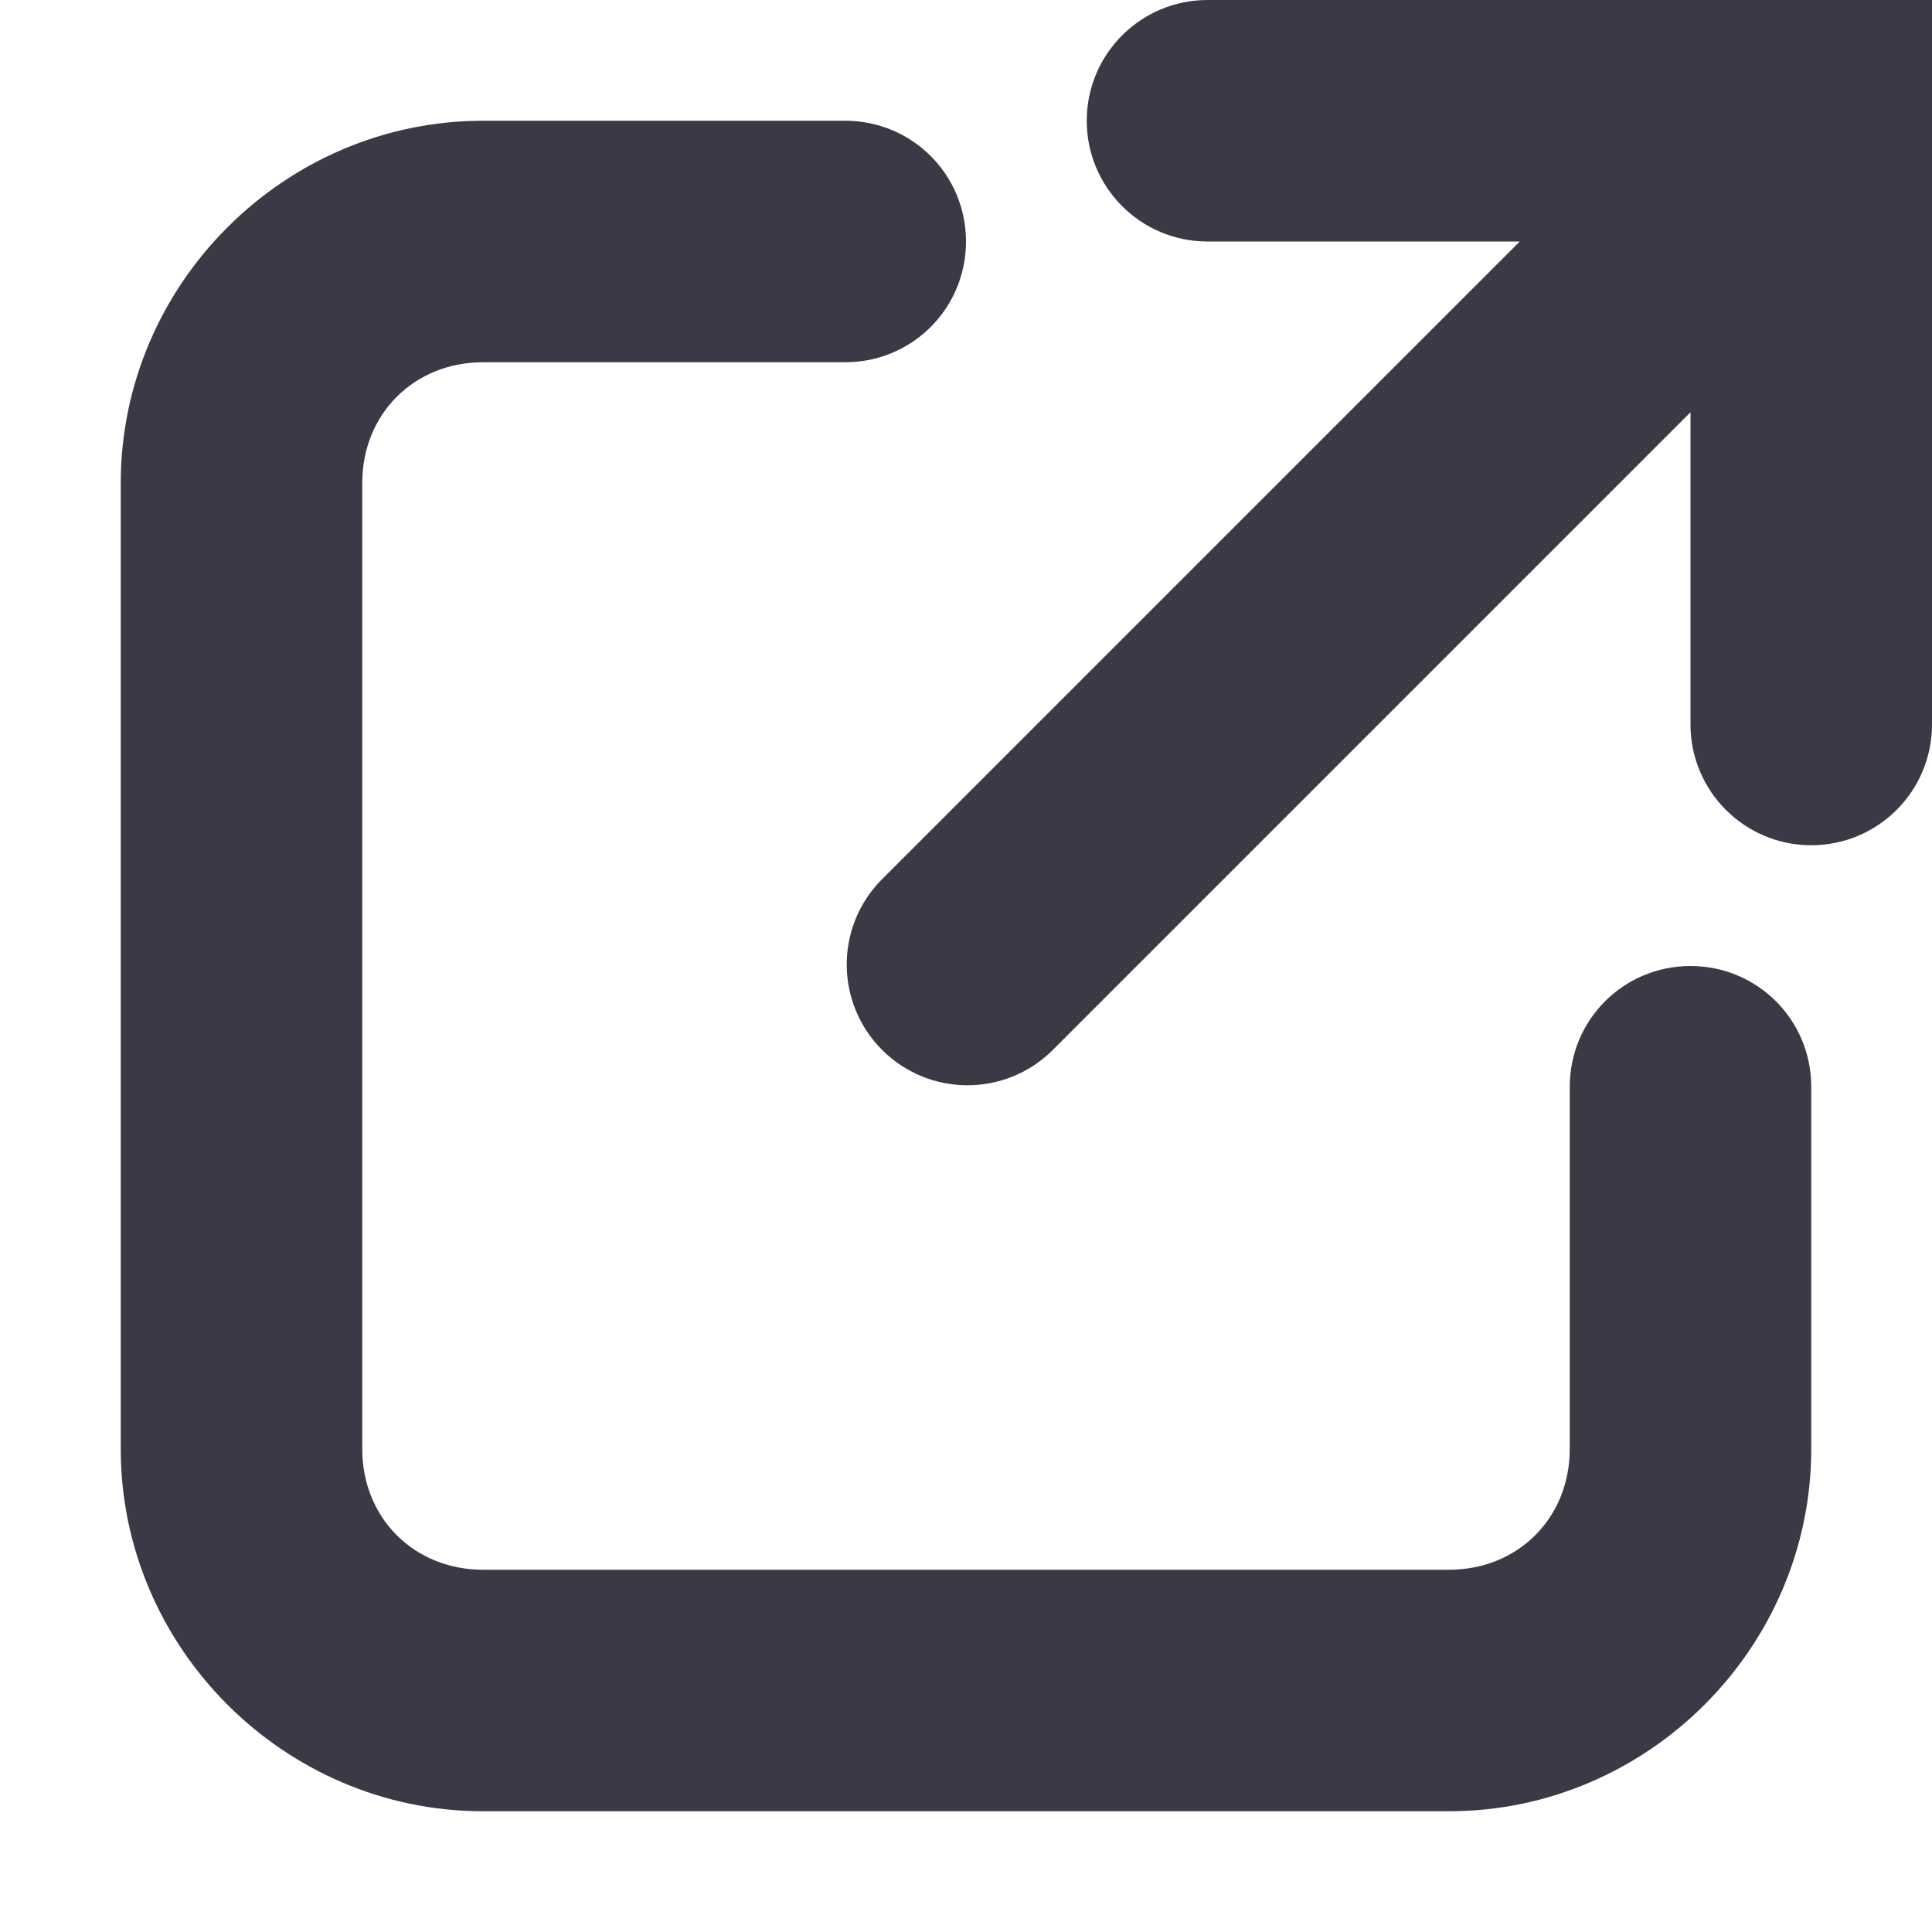
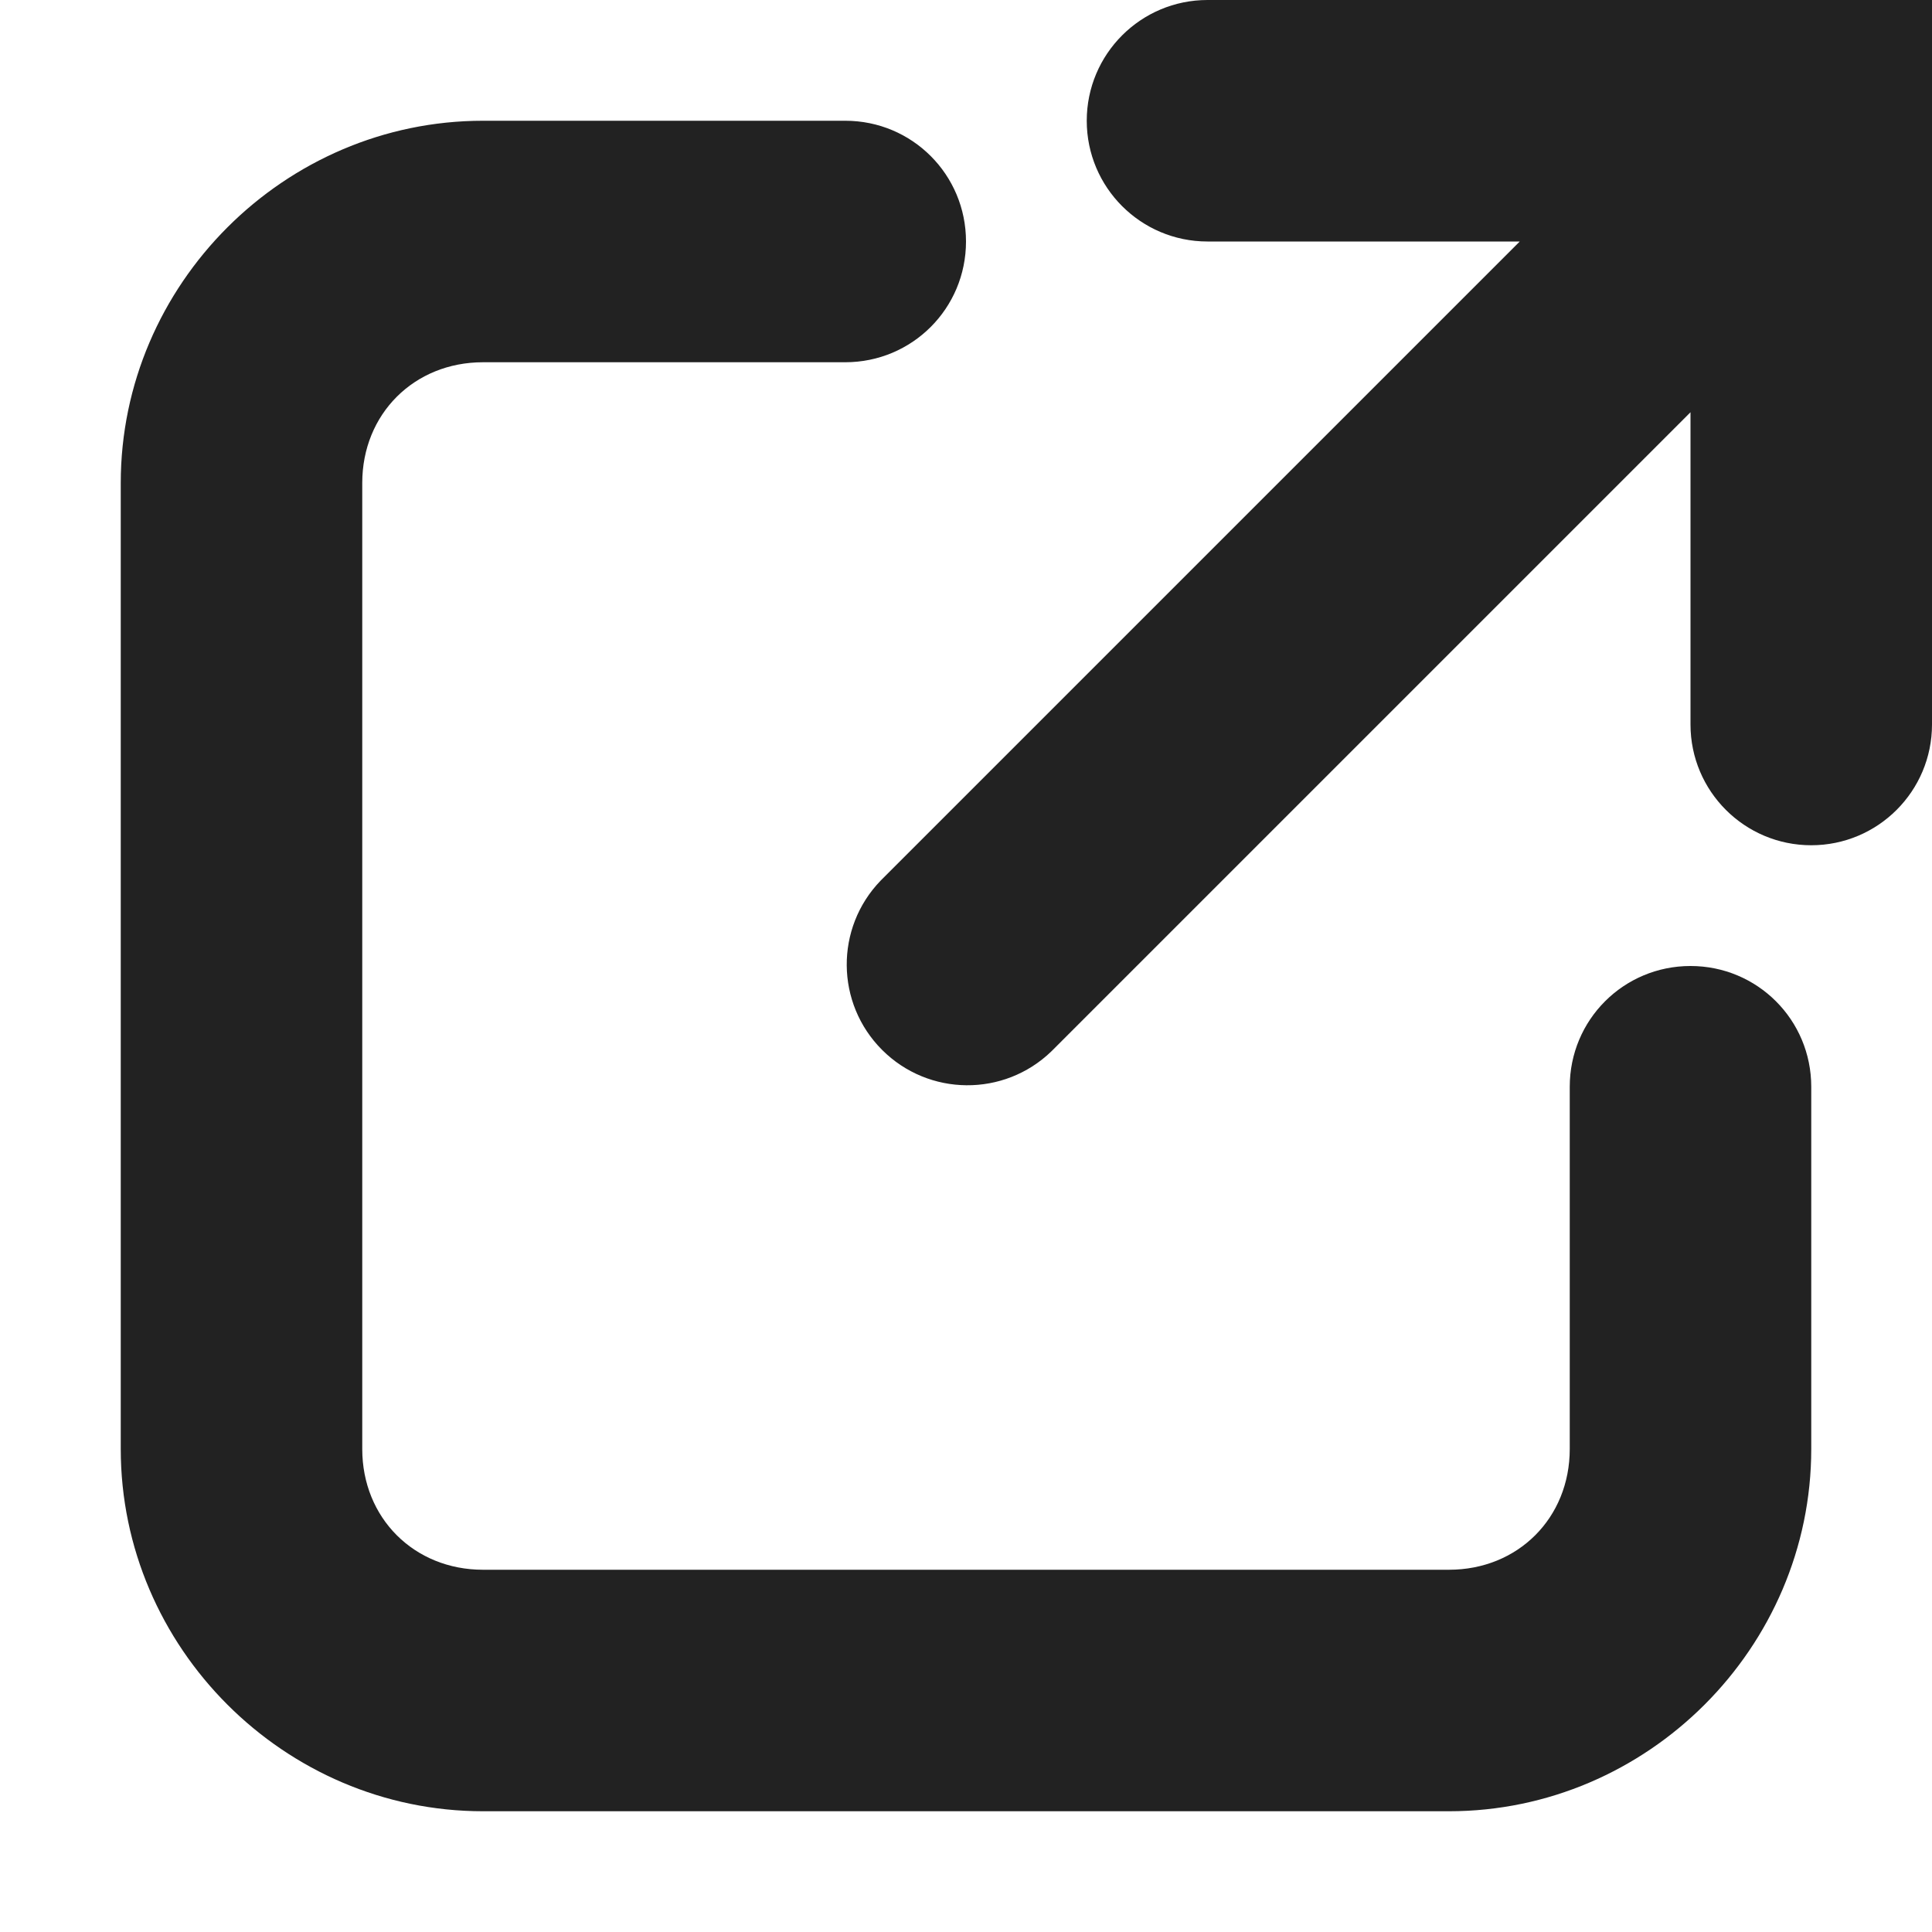
- <svg xmlns="http://www.w3.org/2000/svg" height="16" width="16">
-   <path d="M10 0a1 1 0 0 0 0 2h2.586L7.293 7.293a1 1 0 0 0 1.414 1.414L14 3.414V6a1 1 0 1 0 2 0V0h-1ZM4 1C2.355 1 1 2.355 1 4v8c0 1.645 1.355 3 3 3h8c1.645 0 3-1.355 3-3V9c0-.554-.446-1-1-1s-1 .446-1 1v3c0 .571-.429 1-1 1H4c-.571 0-1-.429-1-1V4c0-.571.429-1 1-1h3c.554 0 1-.446 1-1s-.446-1-1-1Z" style="fill:#3d3846" />
+ <svg xmlns="http://www.w3.org/2000/svg" width="16" height="16">
+   <path d="M10 0a1 1 0 0 0 0 2h2.586L7.293 7.293a1 1 0 0 0 1.414 1.414L14 3.414V6a1 1 0 1 0 2 0V0h-1ZM4 1C2.355 1 1 2.355 1 4v8c0 1.645 1.355 3 3 3h8c1.645 0 3-1.355 3-3V9c0-.554-.446-1-1-1s-1 .446-1 1v3c0 .571-.429 1-1 1H4c-.571 0-1-.429-1-1V4c0-.571.429-1 1-1h3c.554 0 1-.446 1-1s-.446-1-1-1Z" style="fill:#222" />
</svg>
